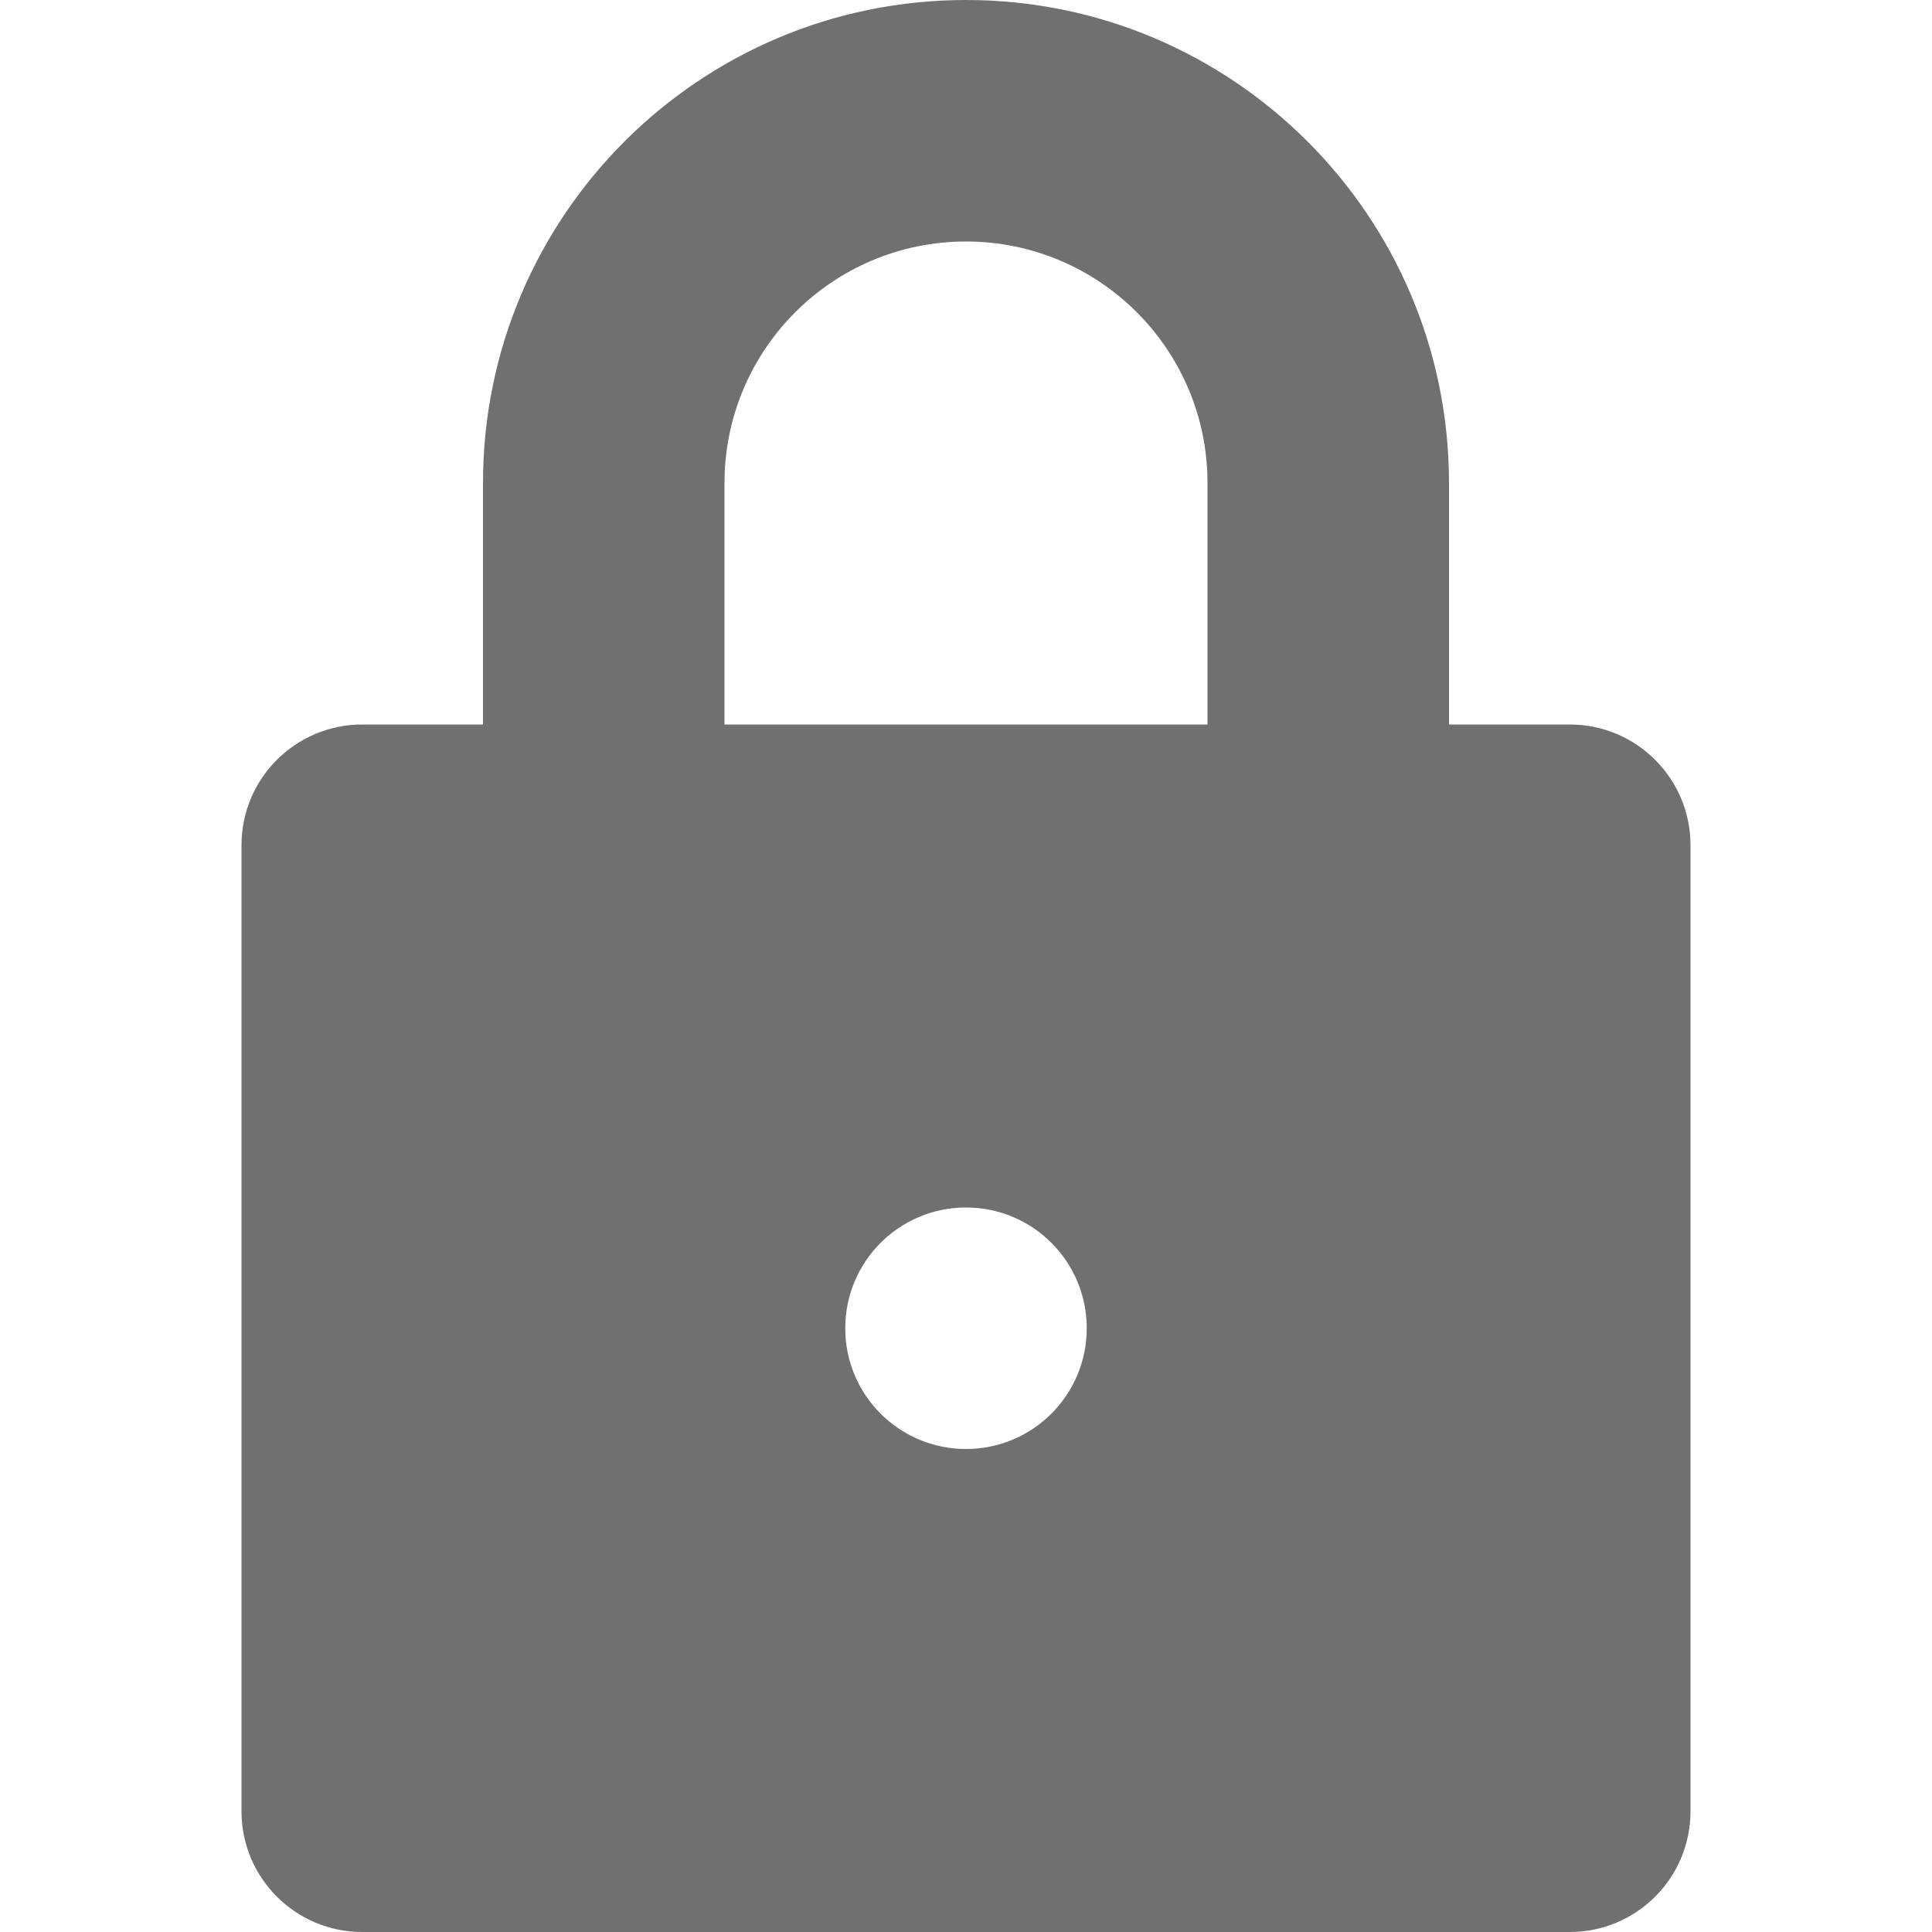
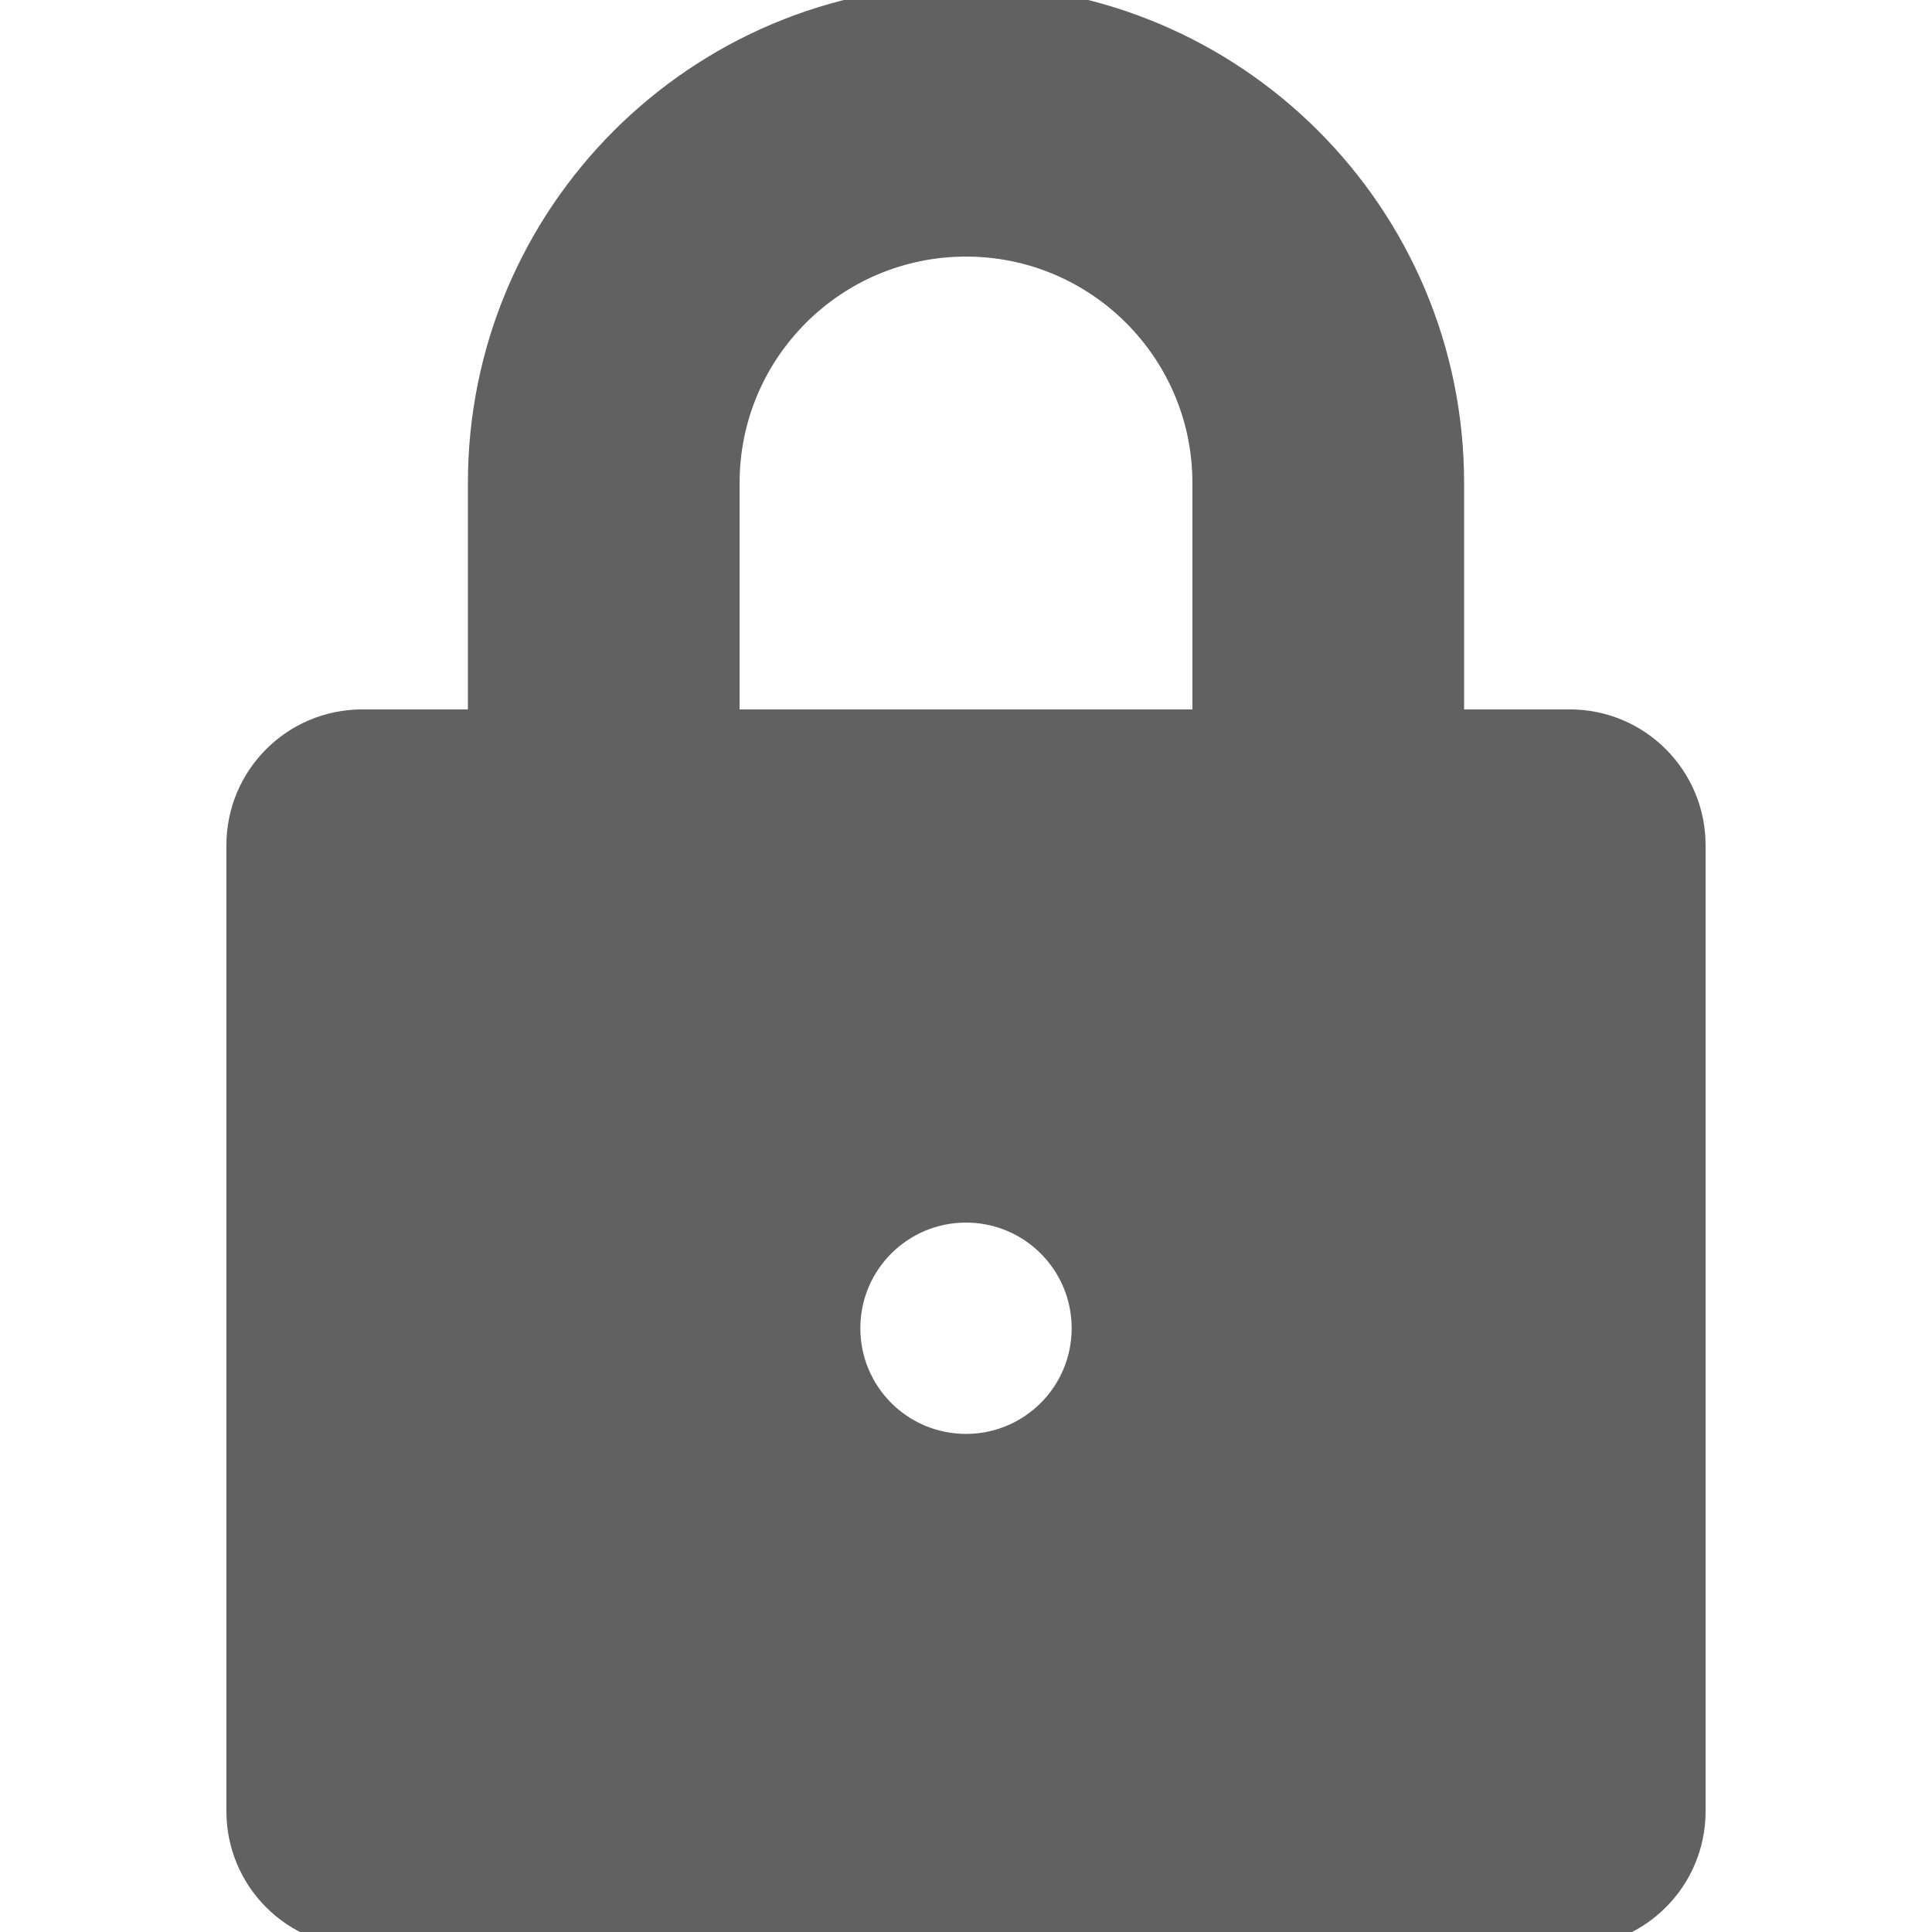
- <svg xmlns="http://www.w3.org/2000/svg" version="1.0" id="Layer_1" width="64px" height="64px" viewBox="0 0 64 64" enable-background="new 0 0 64 64" xml:space="preserve" fill="#000000">
+ <svg xmlns="http://www.w3.org/2000/svg" version="1.0" id="Layer_1" width="64px" height="64px" viewBox="0 0 64 64" enable-background="new 0 0 64 64" xml:space="preserve" fill="#616161" stroke="#616161">
  <g id="SVGRepo_bgCarrier" stroke-width="0" />
  <g id="SVGRepo_tracerCarrier" stroke-linecap="round" stroke-linejoin="round" />
  <g id="SVGRepo_iconCarrier">
-     <path fill="#707070" d="M52,24h-4v-8c0-8.836-7.164-16-16-16S16,7.164,16,16v8h-4c-2.211,0-4,1.789-4,4v32c0,2.211,1.789,4,4,4h40 c2.211,0,4-1.789,4-4V28C56,25.789,54.211,24,52,24z M32,48c-2.211,0-4-1.789-4-4s1.789-4,4-4s4,1.789,4,4S34.211,48,32,48z M40,24 H24v-8c0-4.418,3.582-8,8-8s8,3.582,8,8V24z" />
+     <path fill="rgba(97, 97, 97, 1)" d="M52,24h-4v-8c0-8.836-7.164-16-16-16S16,7.164,16,16v8h-4c-2.211,0-4,1.789-4,4v32c0,2.211,1.789,4,4,4h40 c2.211,0,4-1.789,4-4V28C56,25.789,54.211,24,52,24z M32,48c-2.211,0-4-1.789-4-4s1.789-4,4-4s4,1.789,4,4S34.211,48,32,48z M40,24 H24v-8c0-4.418,3.582-8,8-8s8,3.582,8,8V24z" />
  </g>
</svg>
